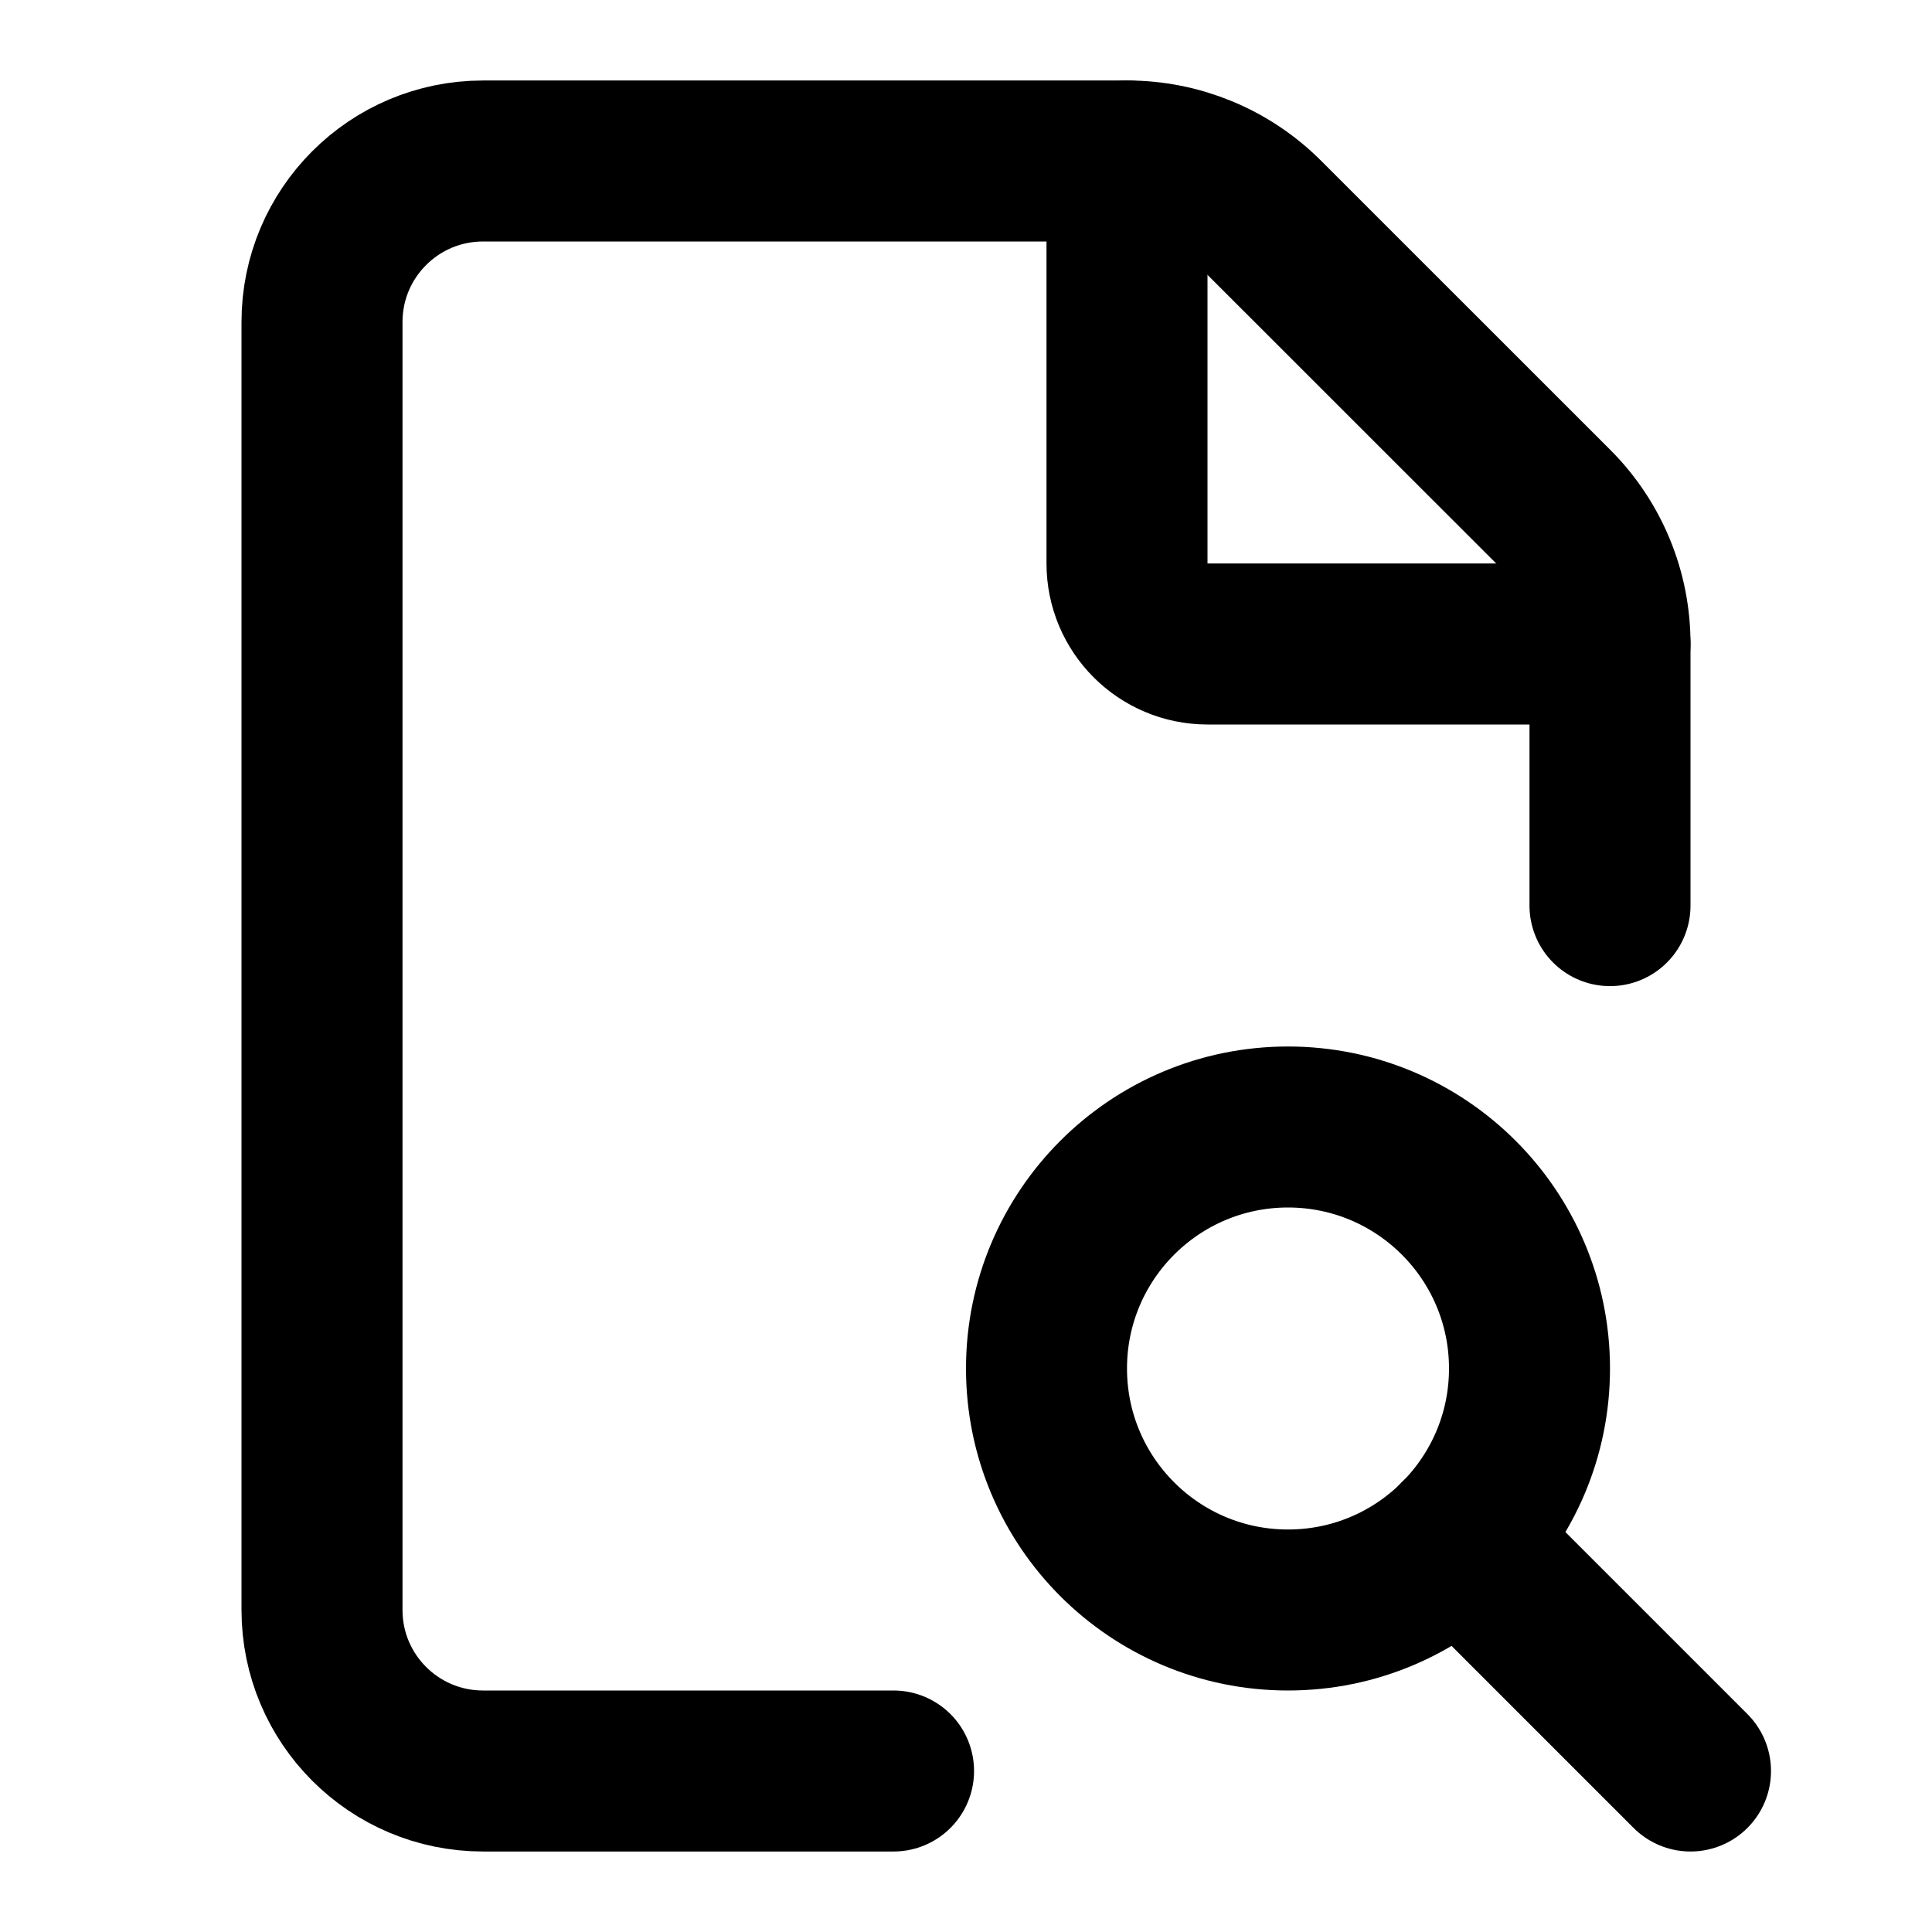
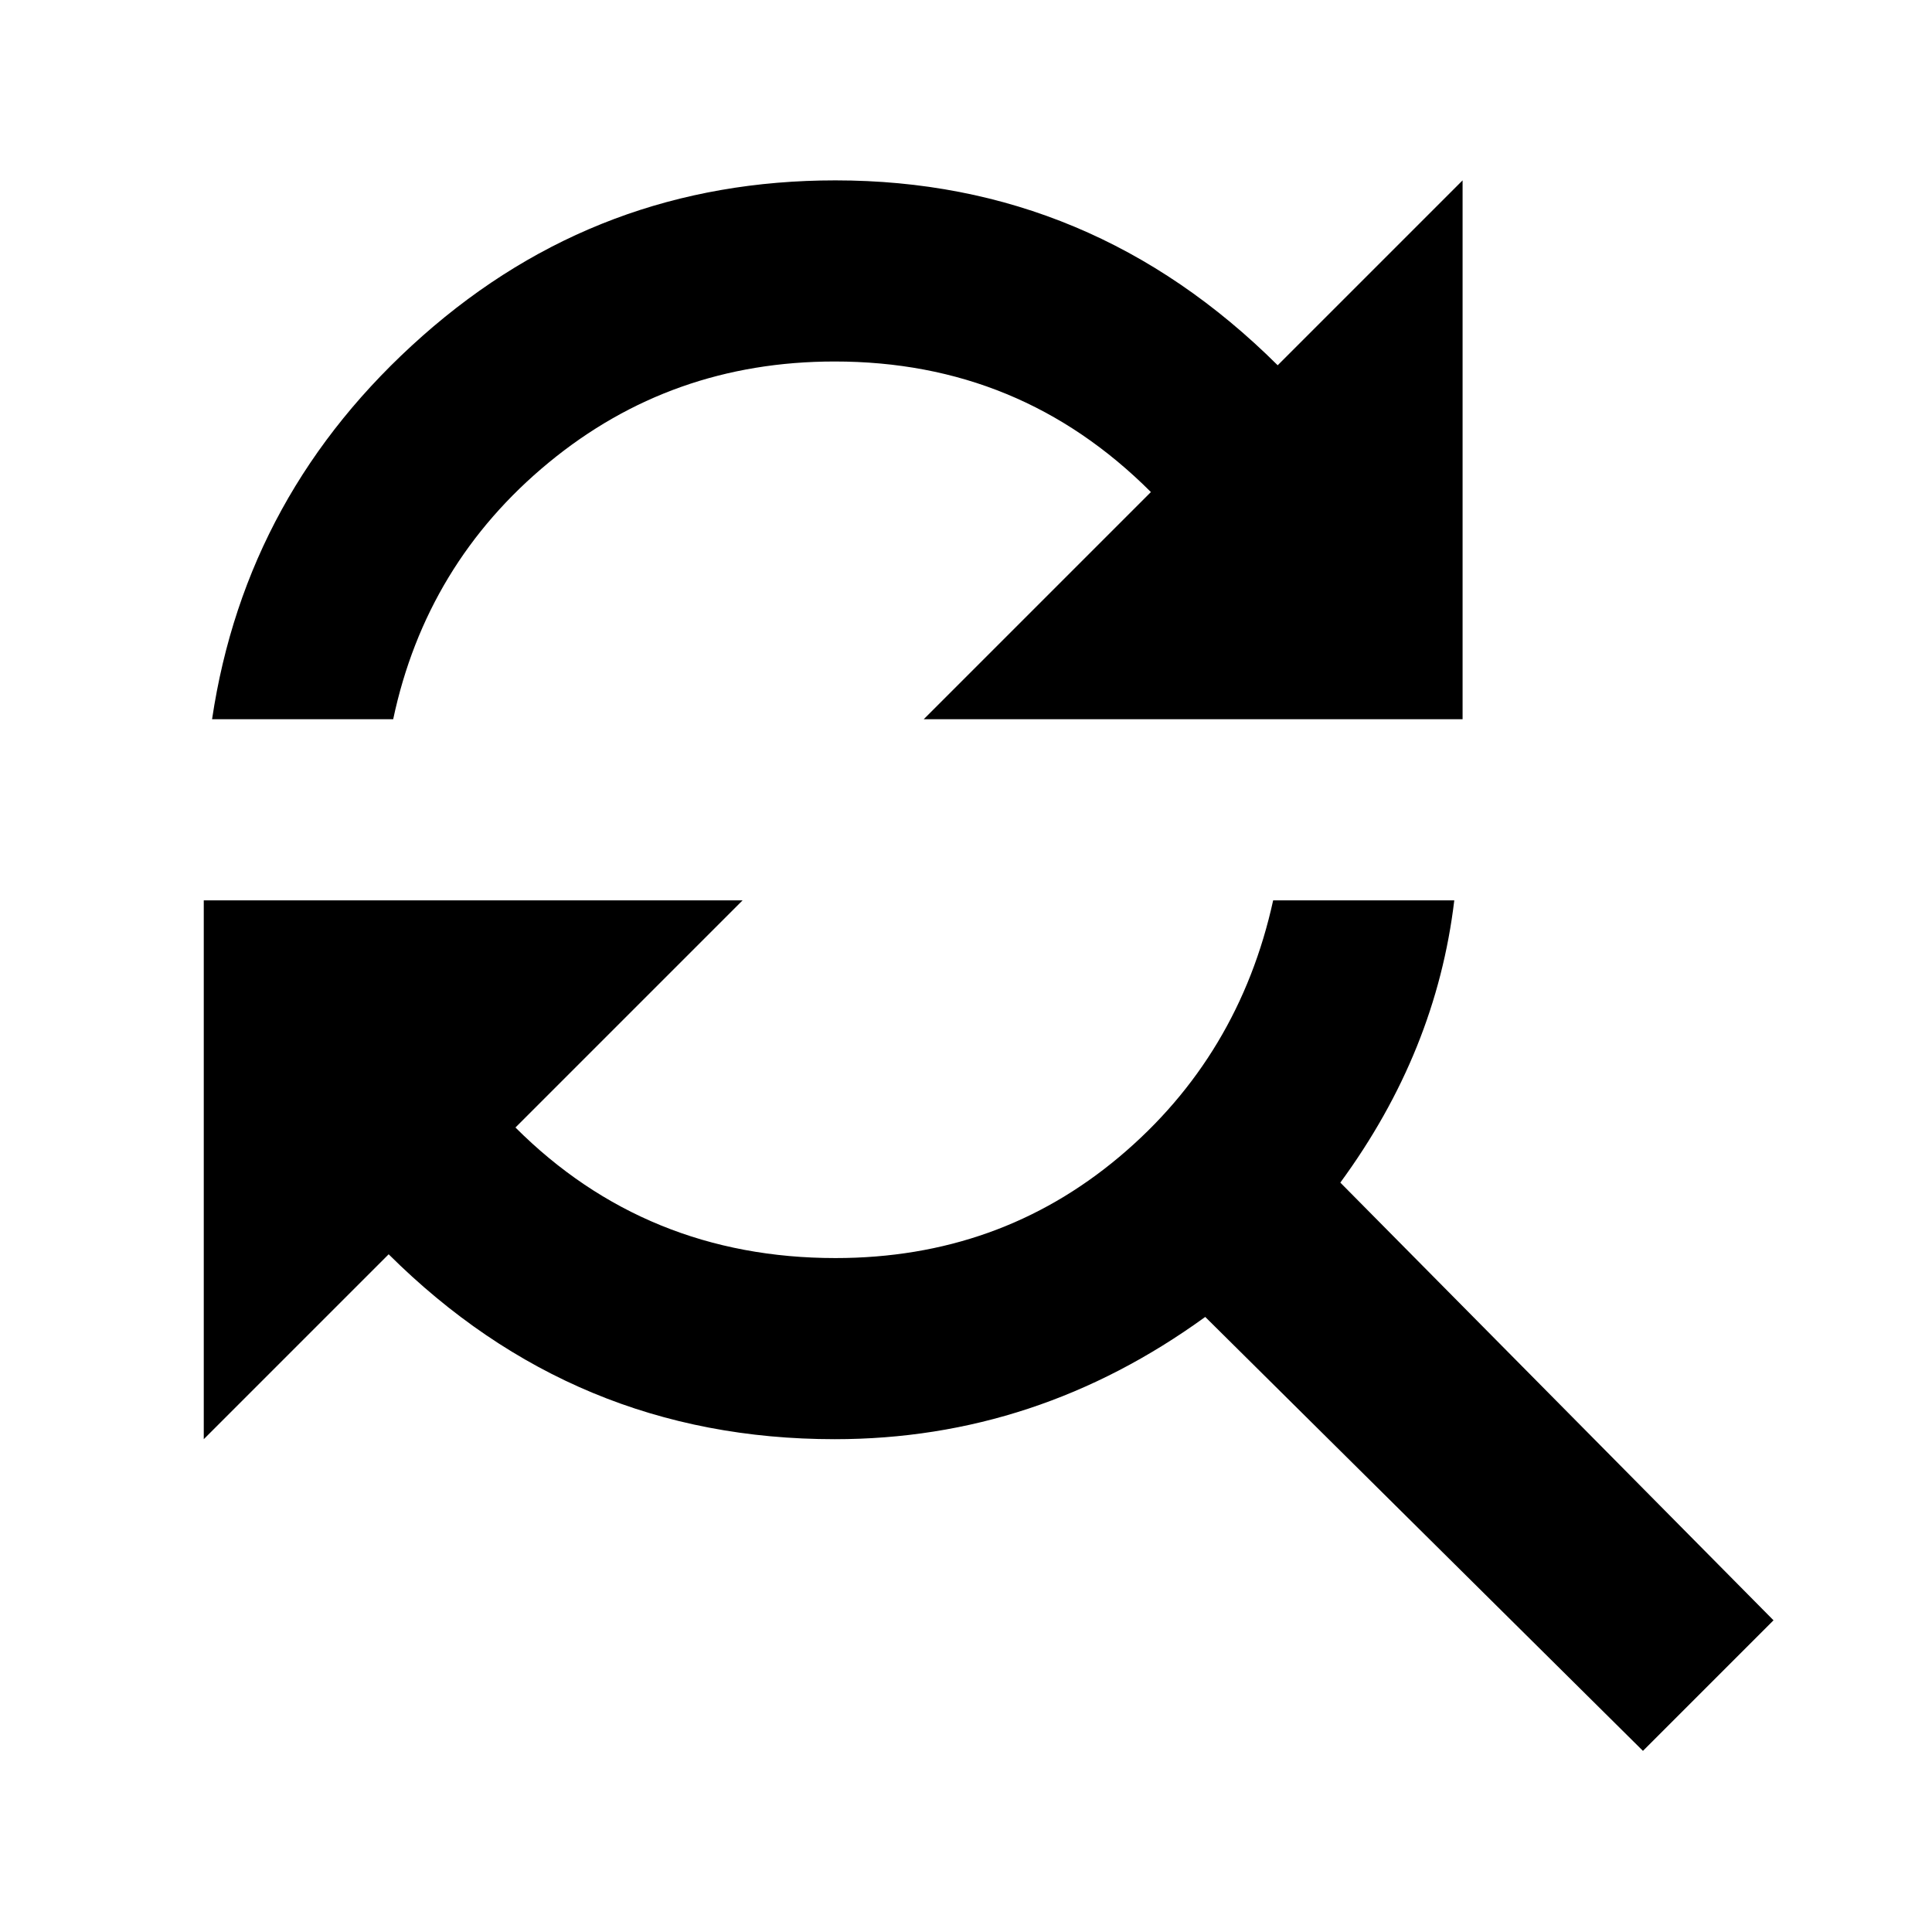
- <svg xmlns="http://www.w3.org/2000/svg" width="24" height="24" viewBox="0 0 24 24" fill="none" stroke="#000000" stroke-width="2" stroke-linecap="round" stroke-linejoin="round" class="lucide lucide-file-search-corner-icon lucide-file-search-corner">
-   <path d="M11.1 22H6a2 2 0 0 1-2-2V4a2 2 0 0 1 2-2h8a2.4 2.4 0 0 1 1.706.706l3.589 3.588A2.4 2.4 0 0 1 20 8v3.25" />
-   <path d="M14 2v5a1 1 0 0 0 1 1h5" />
-   <path d="m21 22-2.88-2.88" />
-   <circle cx="16" cy="17" r="3" />
+ <svg xmlns="http://www.w3.org/2000/svg" version="1.1" viewBox="0 0 256 256">
+   <path d="M177.6,156.7l57.4,58L217.7,232l-58-57.5c-14.9,10.8-31.2,16.2-49.1,16.2c-23.1,0-42.7-8.2-59.1-24.5L27,190.7v-71.4h71.4  l-30.1,30.1c11.5,11.5,25.7,17.3,42.4,17.3c14.5,0,27-4.5,37.6-13.4c10.6-8.9,17.4-20.3,20.4-34h24  C191.1,132.7,186.1,145.1,177.6,156.7L177.6,156.7z M110.6,47.9c-14.5,0-27.1,4.5-37.9,13.4c-10.8,8.9-17.7,20.3-20.6,34h-24  c3-20.1,12.3-37,27.9-50.8s33.8-20.6,54.7-20.6c22.7,0,42.2,8.2,58.6,24.5l24.5-24.5v71.4h-71.4l30.1-30.1  C140.9,53.6,127,47.9,110.6,47.9L110.6,47.9z" fill="#000" />
</svg>
